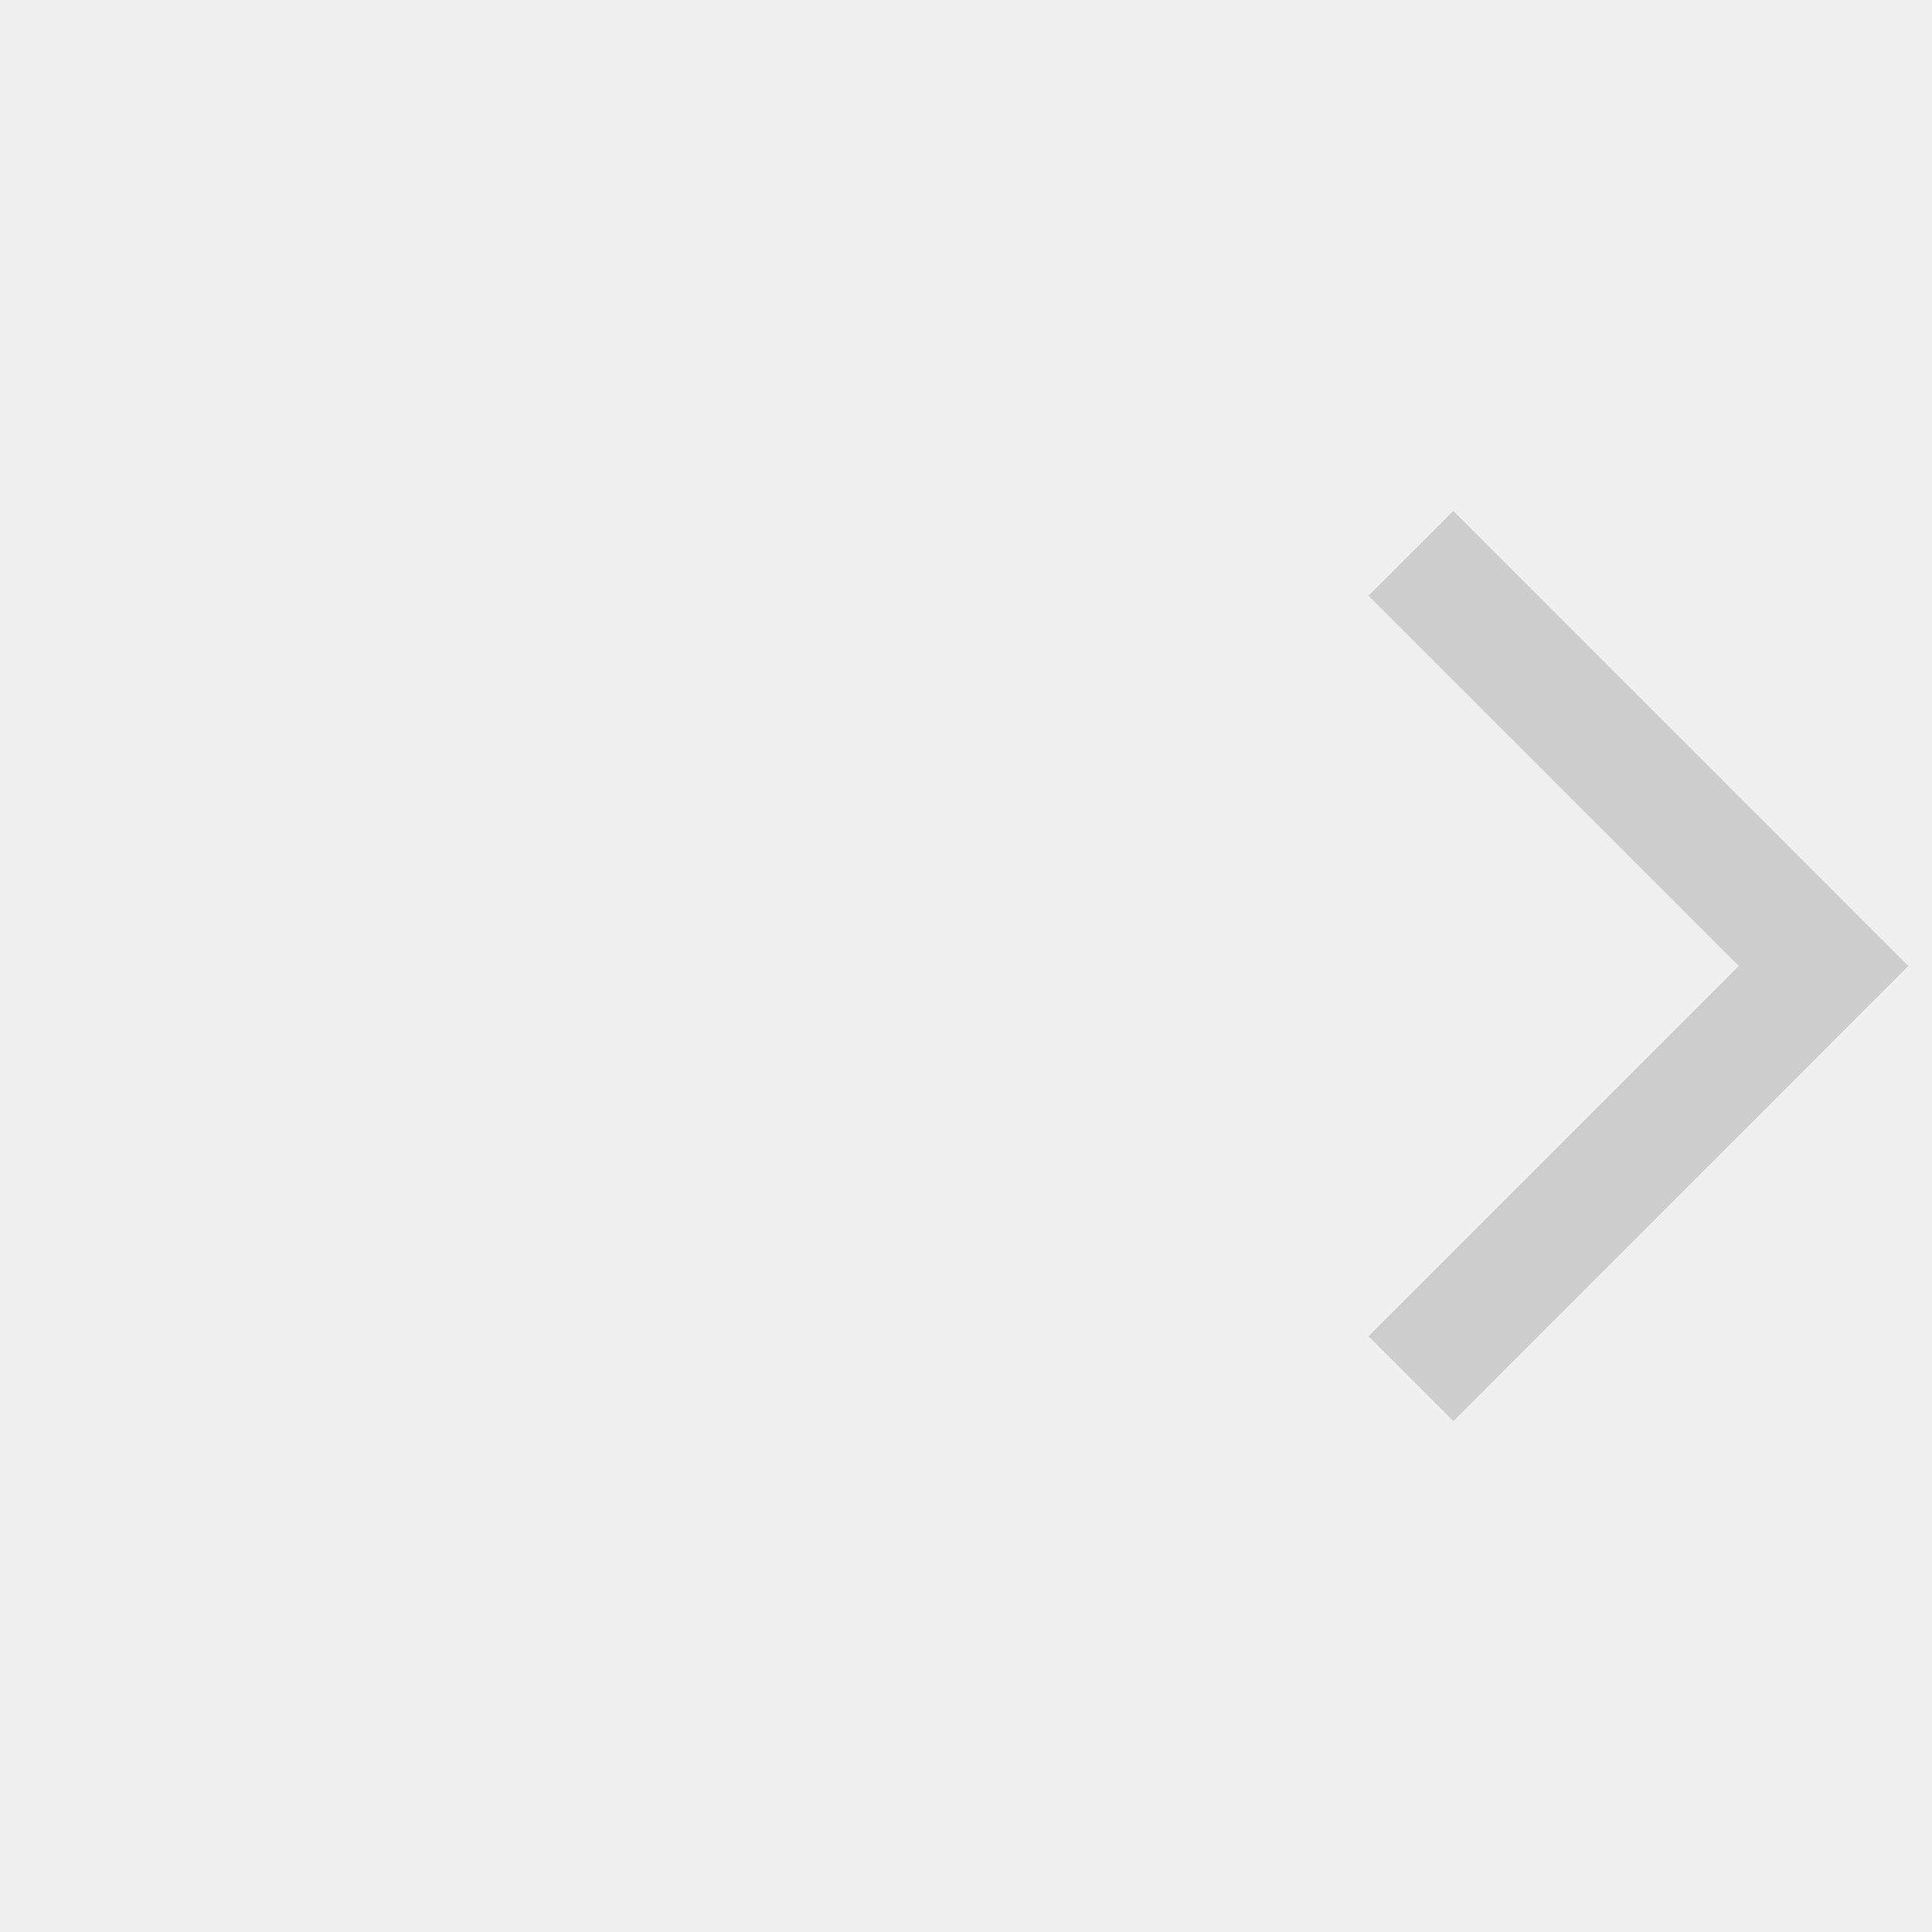
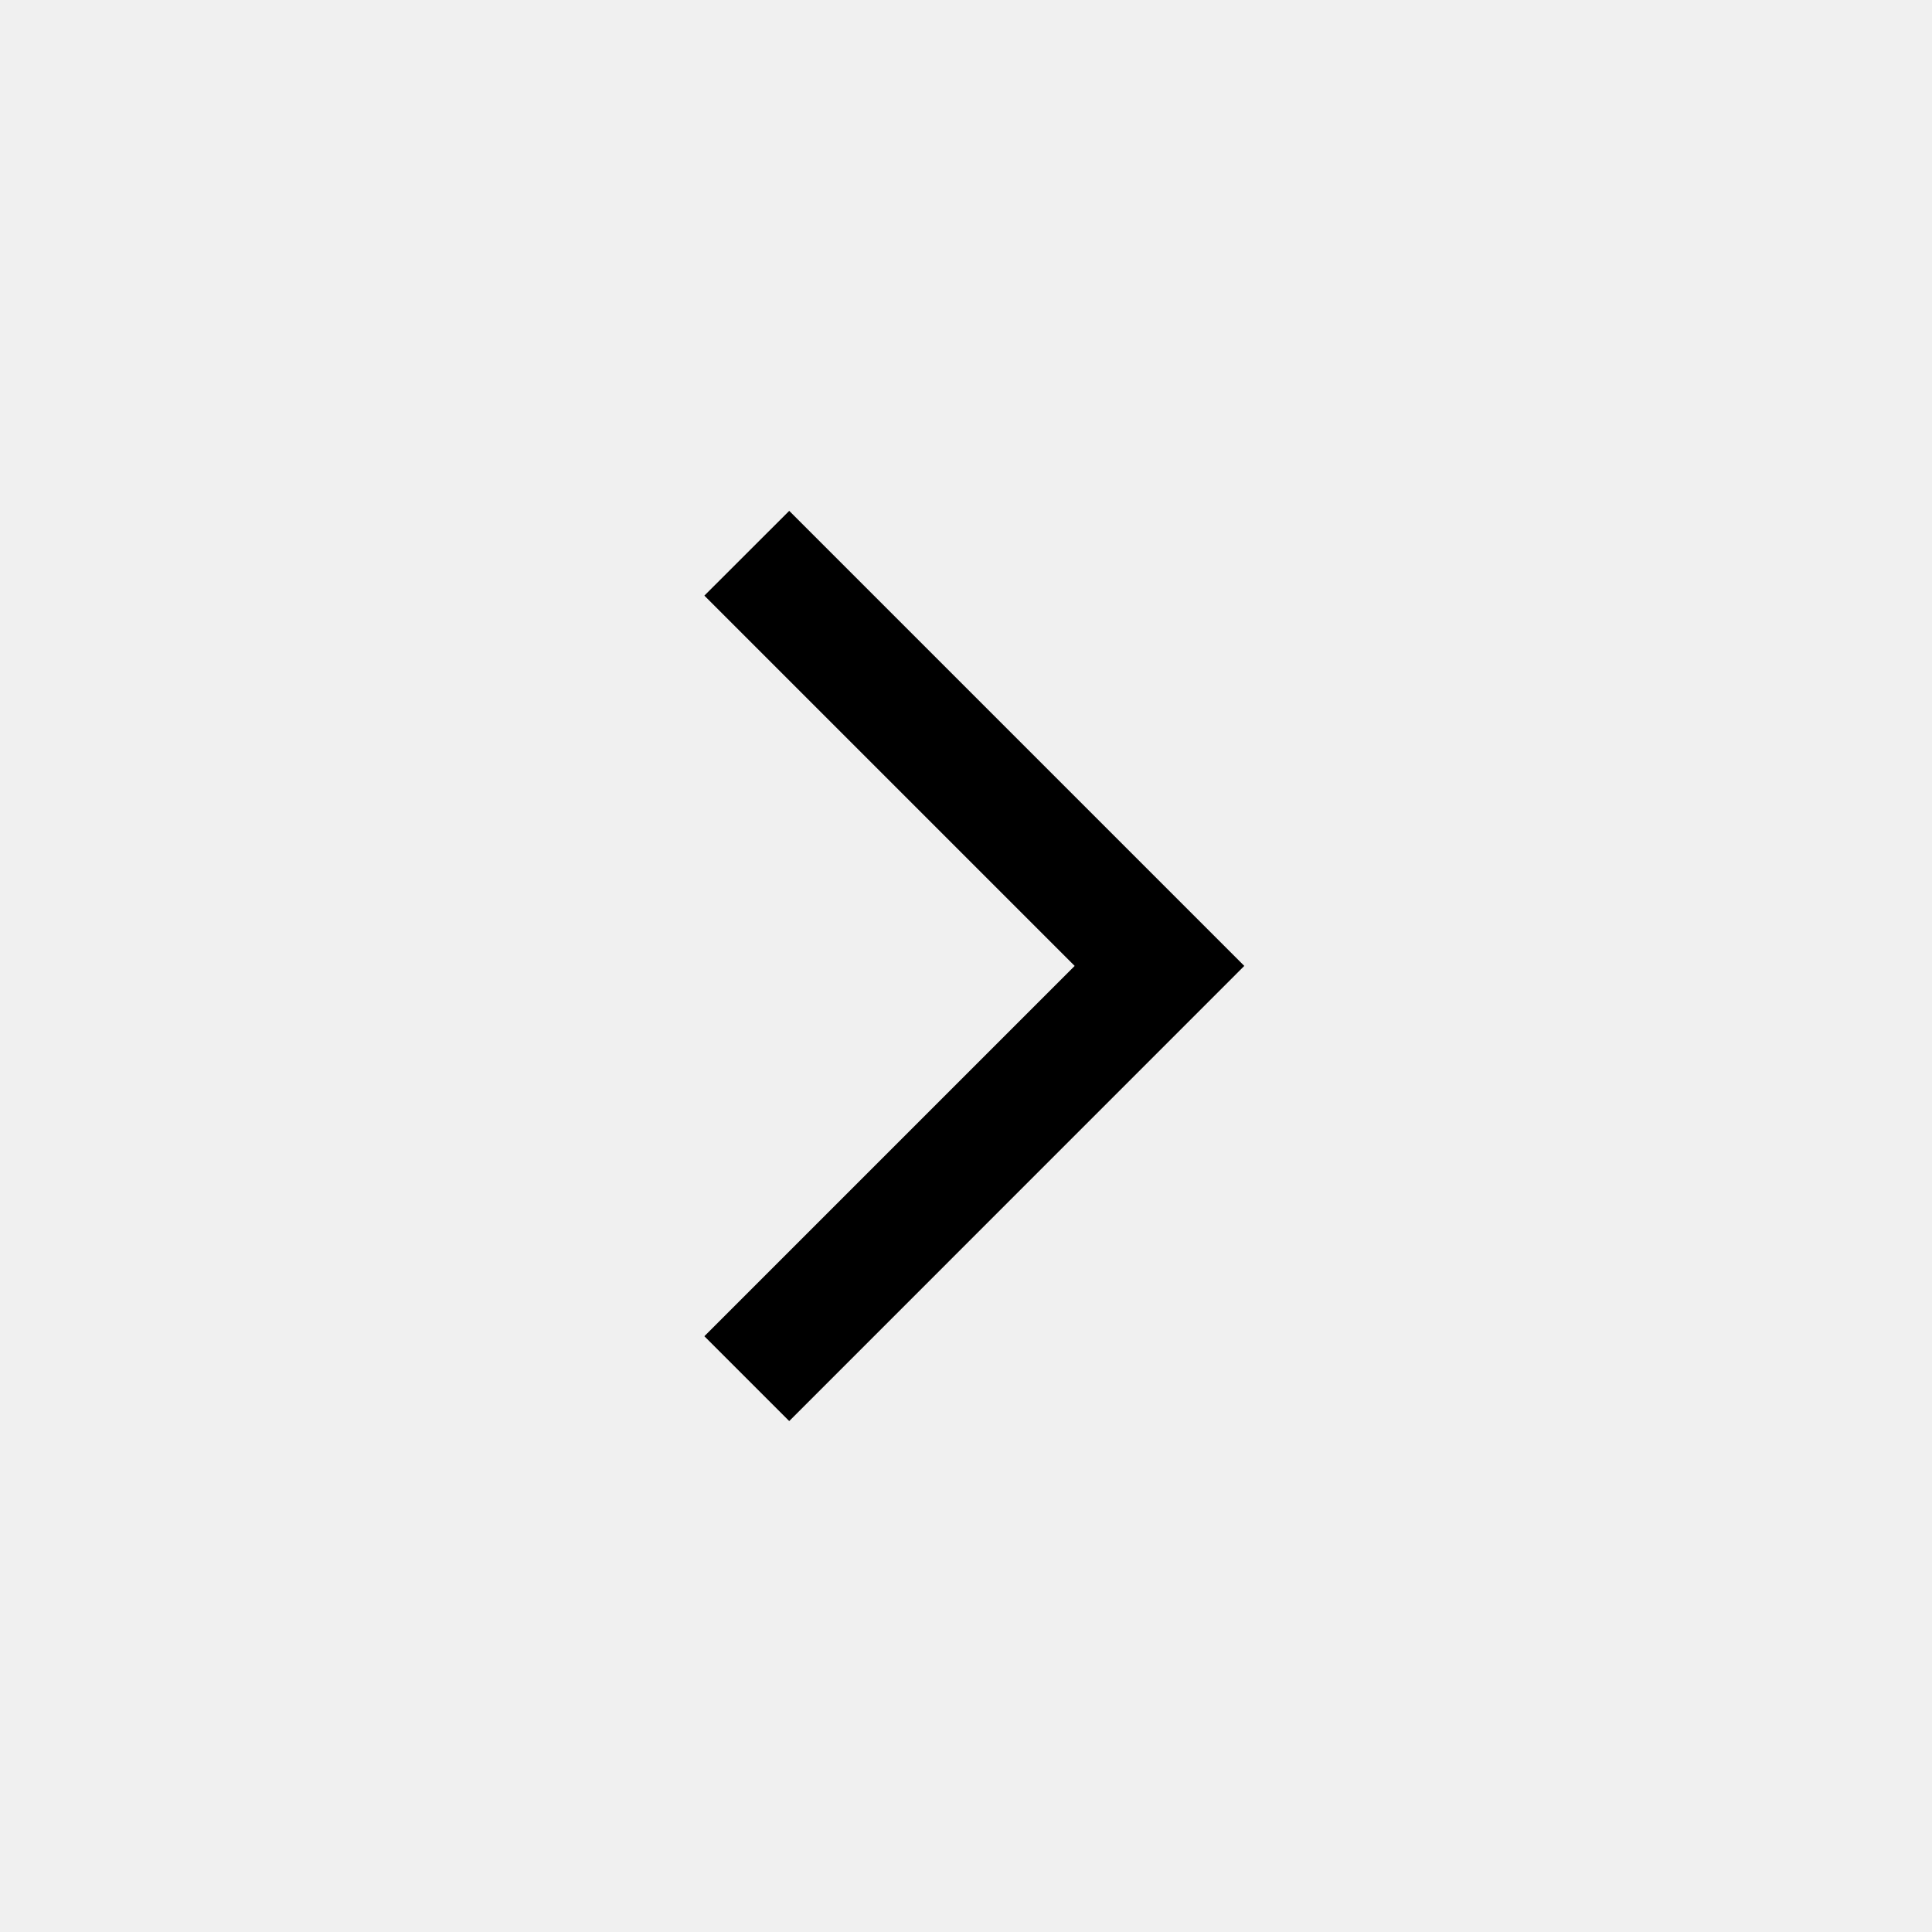
<svg xmlns="http://www.w3.org/2000/svg" width="24" height="24" viewBox="0 0 24 24" fill="none">
-   <path d="M21.6 12L17 7.4L18.054 6.346L23.707 12L18.054 17.654L17 16.6L21.6 12Z" fill="#CECDCD" />
+   <g clip-path="url(#clip0_7212_13289)">
+     <path d="M13.35 11.999L8.75 7.399L9.804 6.346L15.457 11.999L9.804 17.653L8.75 16.599L13.35 11.999Z" fill="currentColor" />
+   </g>
+   <defs>
+     <clipPath id="clip0_7212_13289">
+       <rect width="24" height="24" fill="white" />
+     </clipPath>
+   </defs>
</svg>
